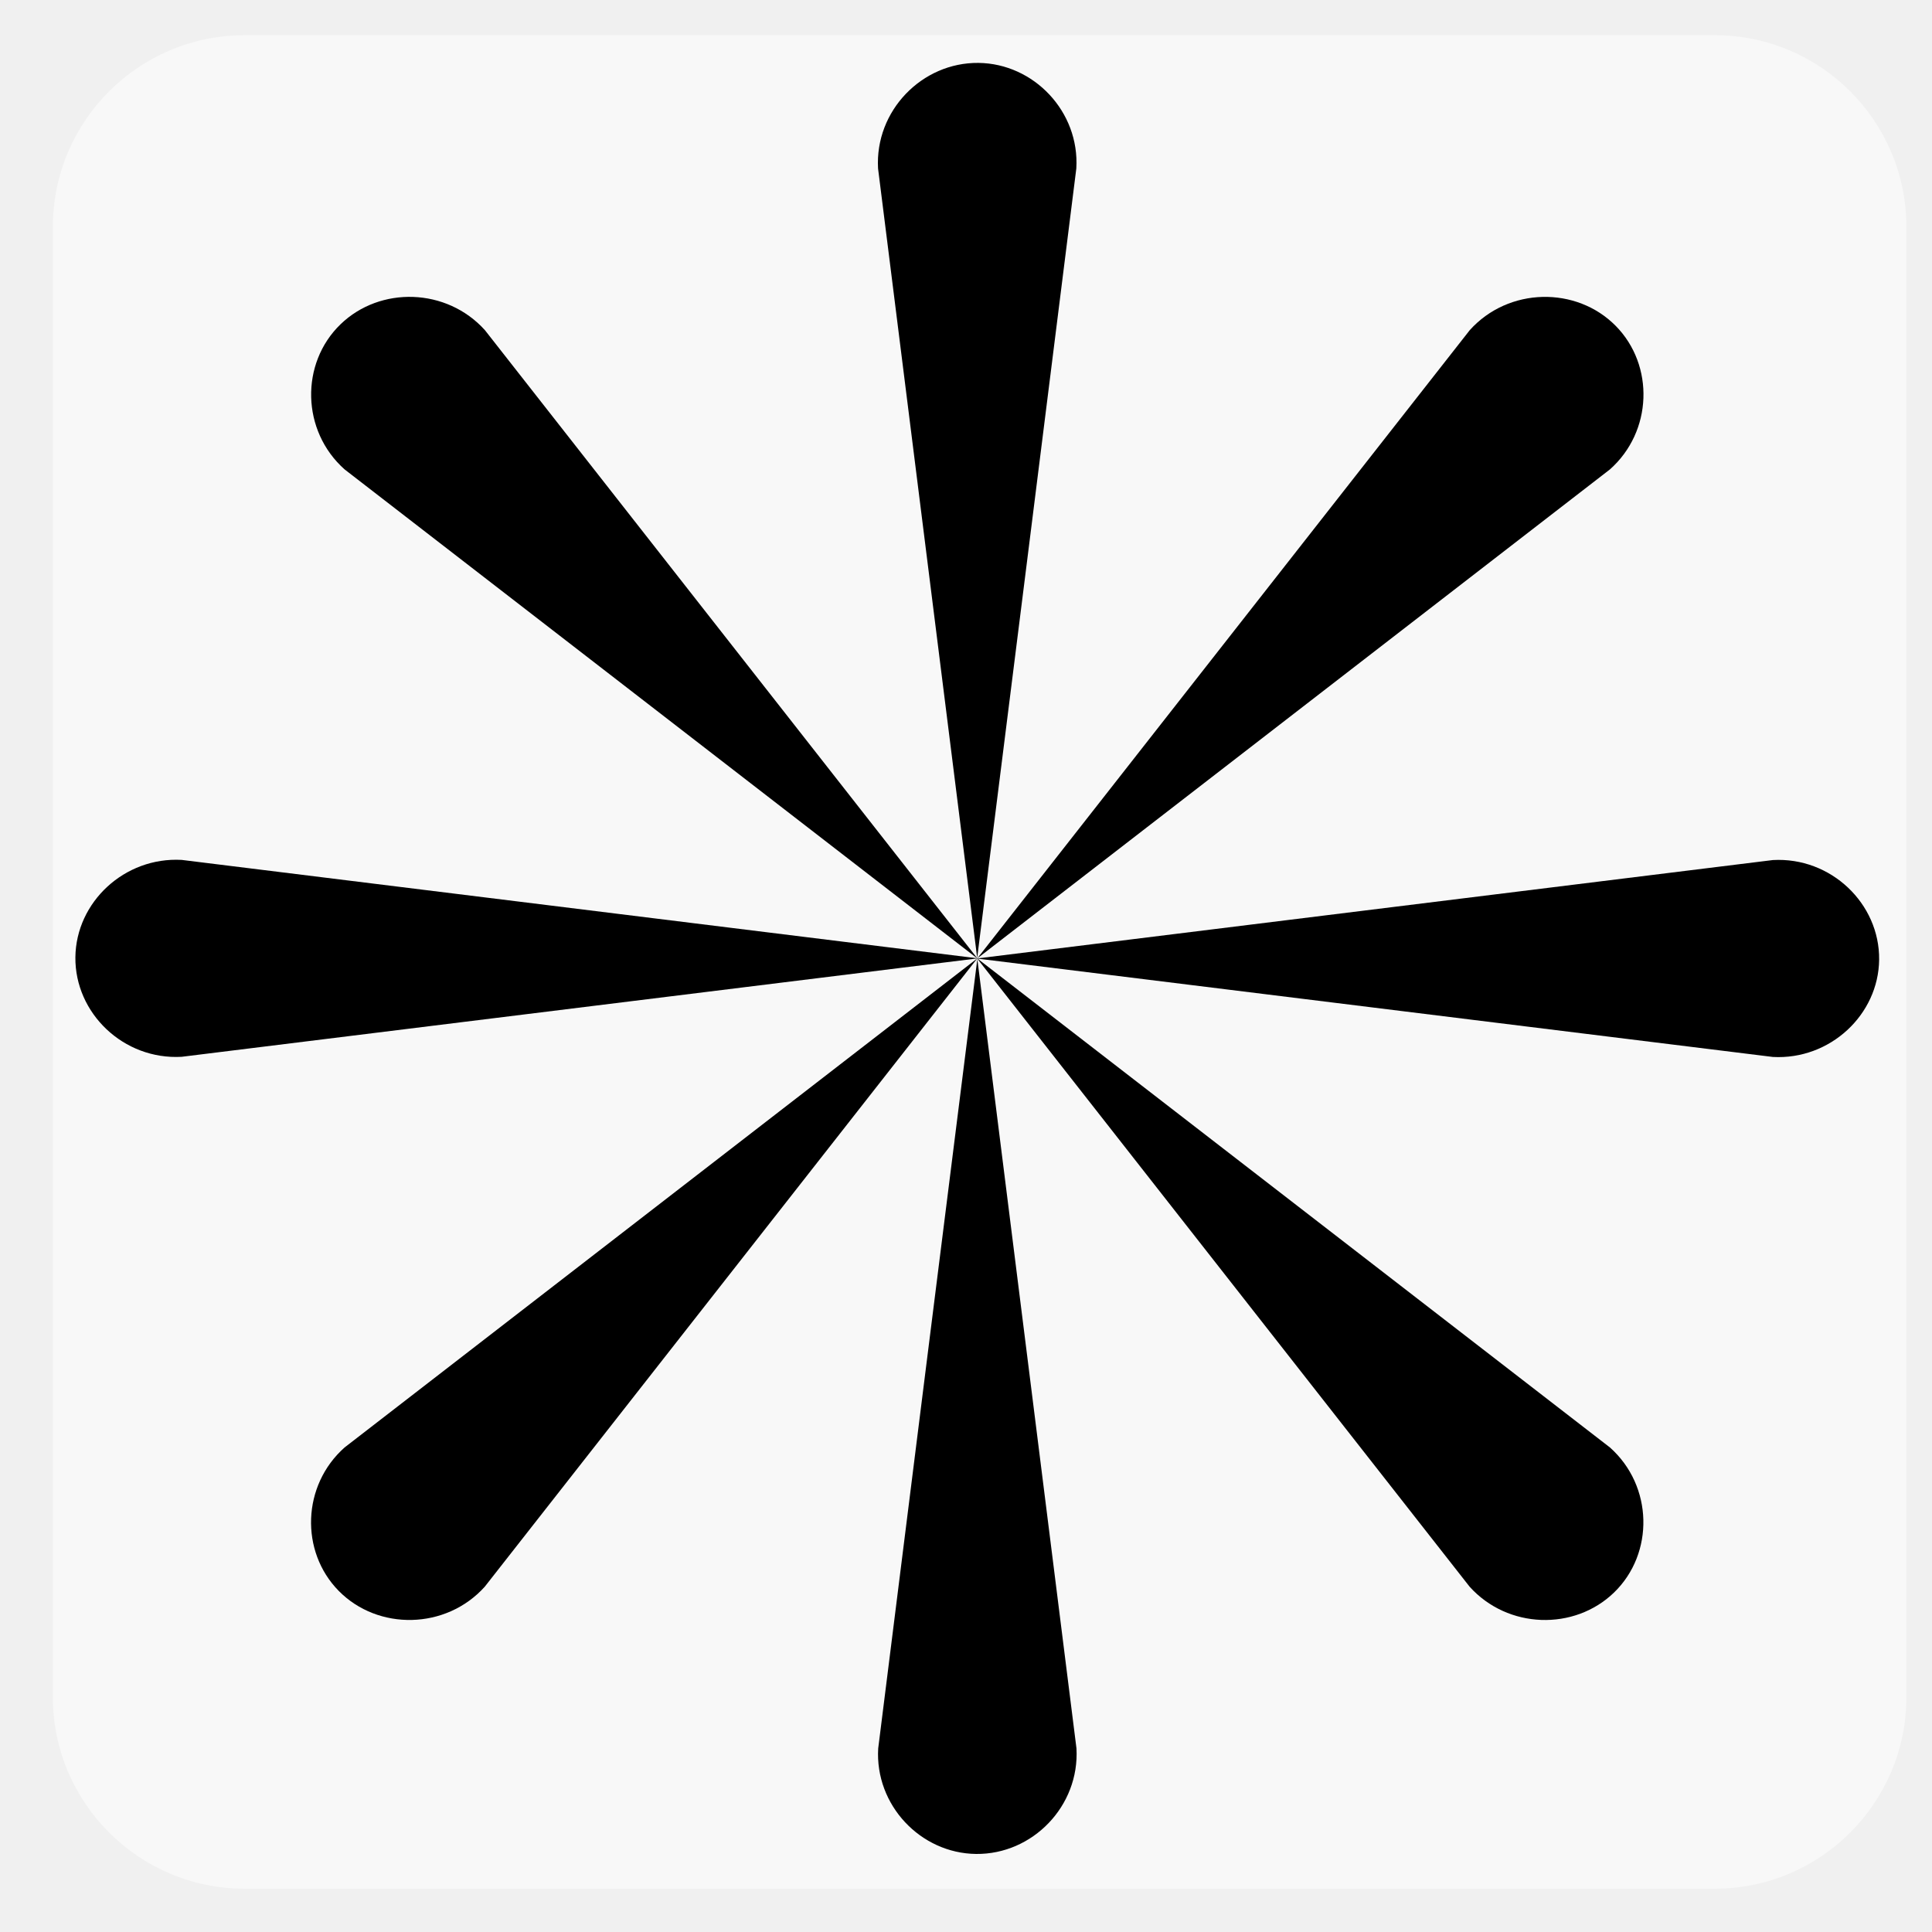
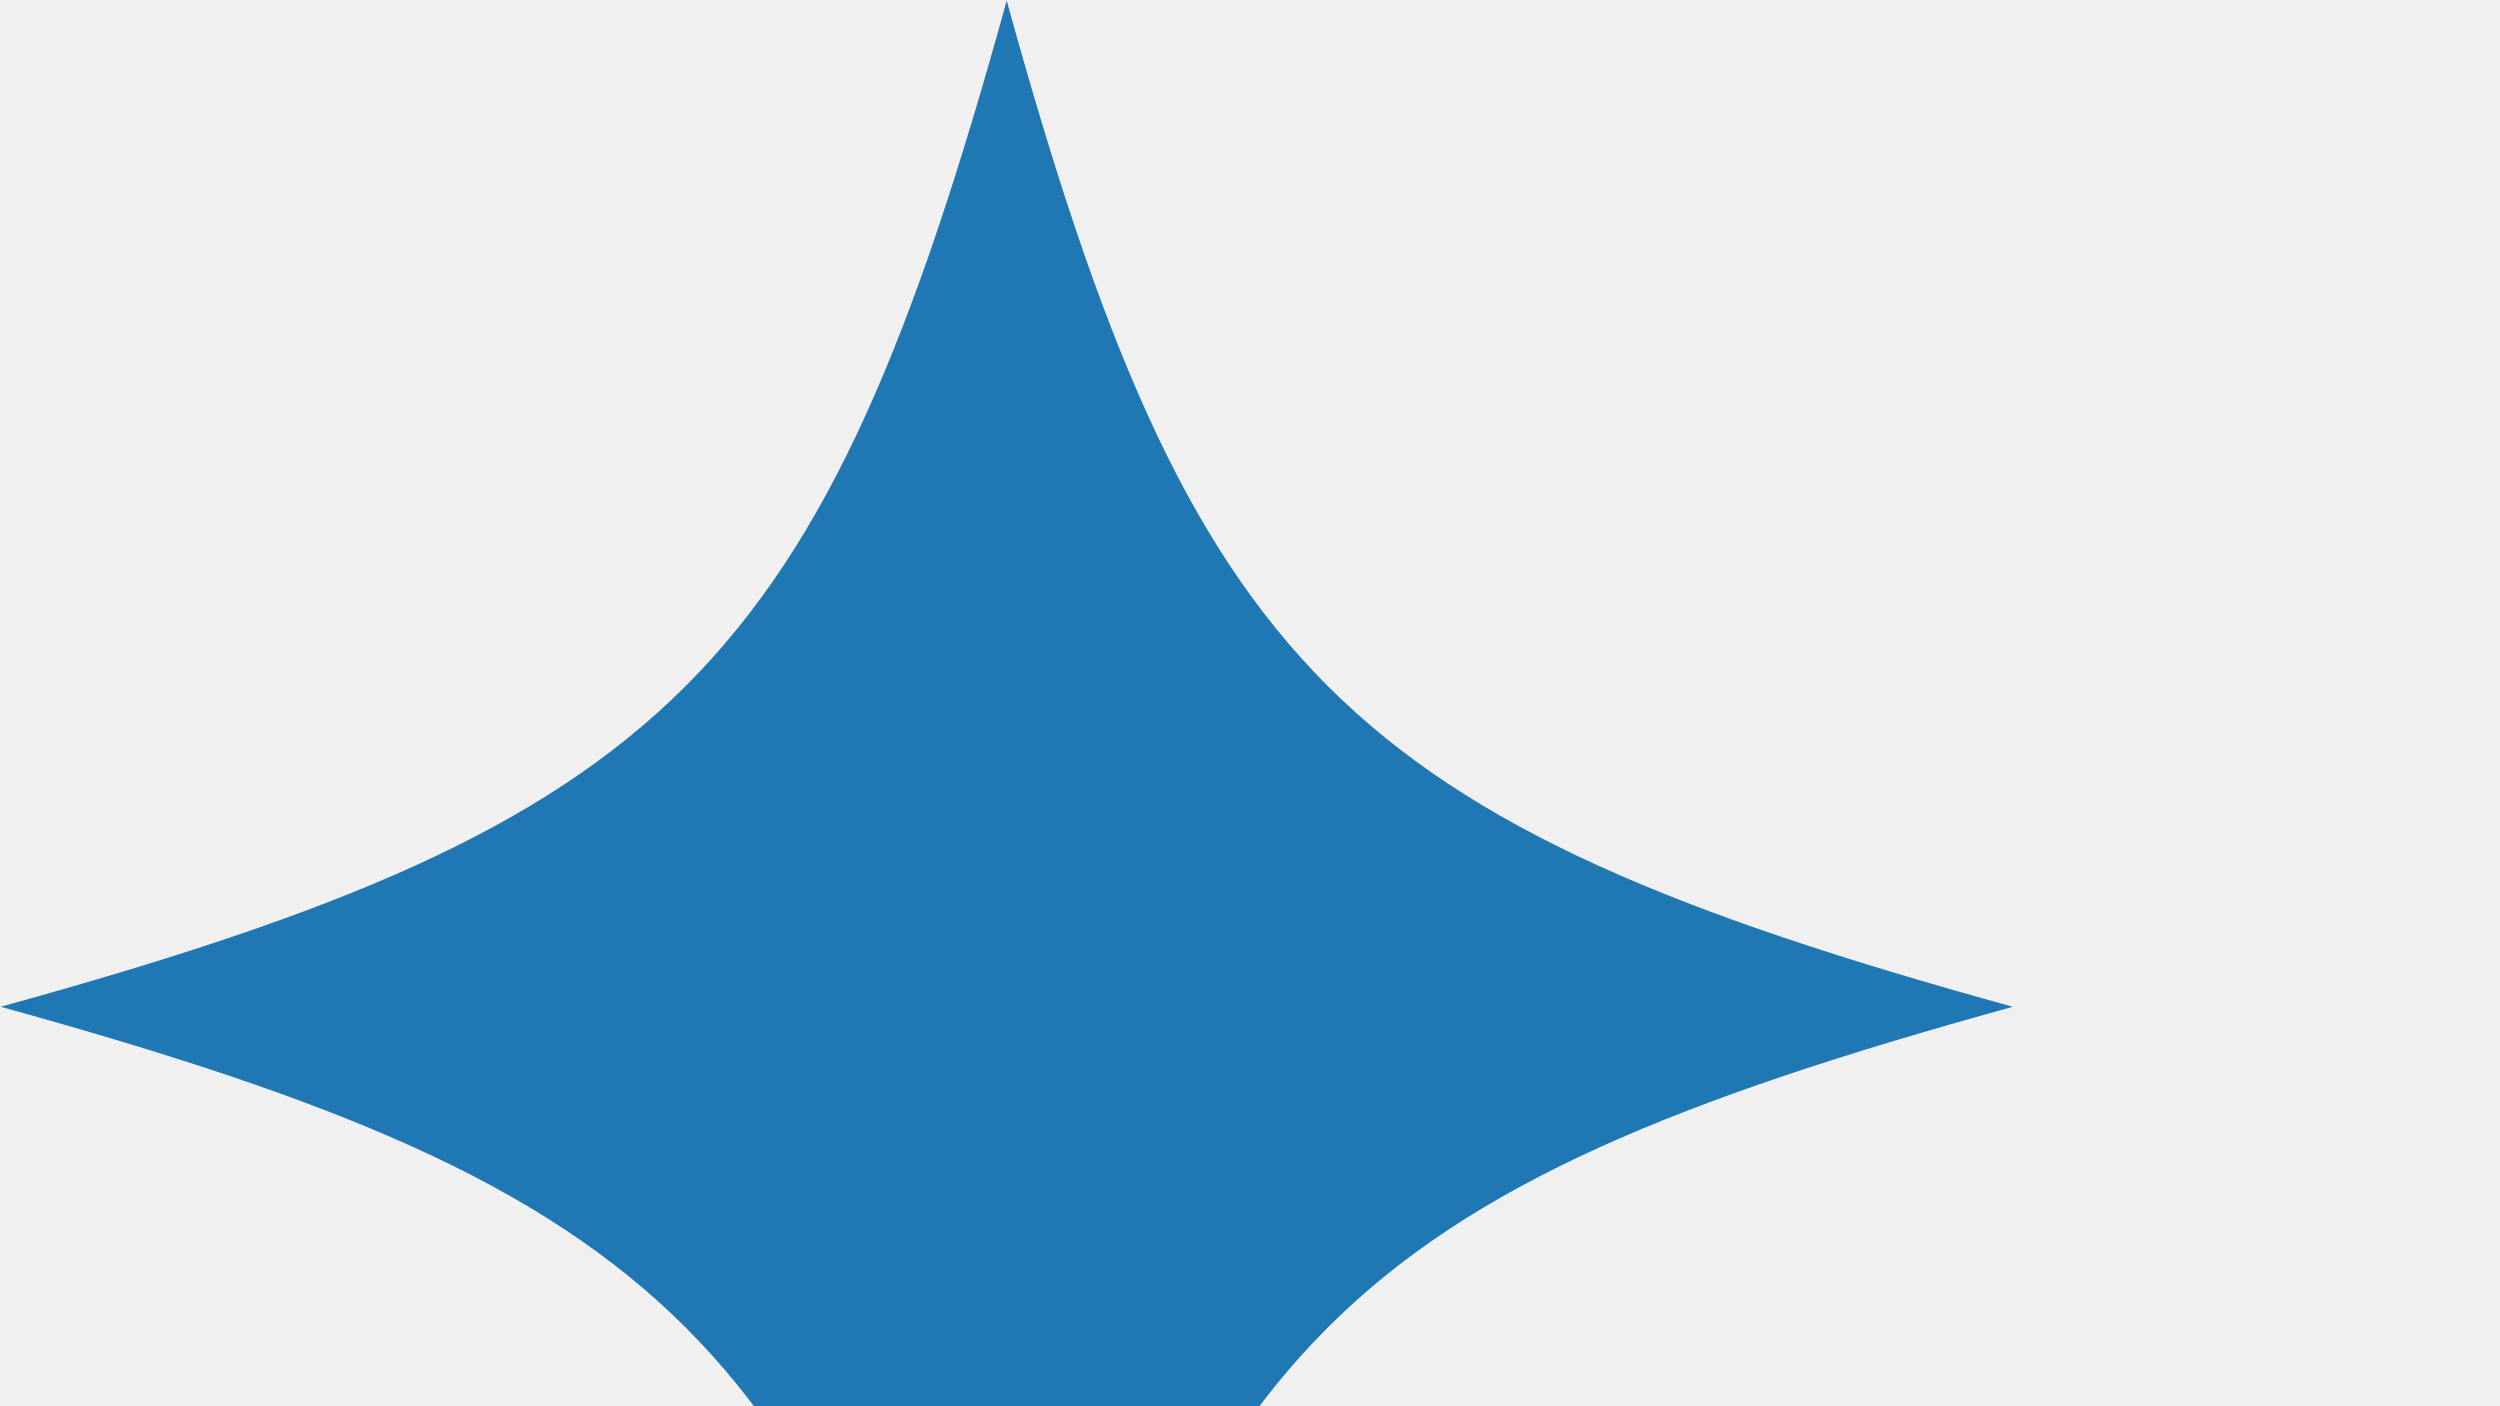
- <svg xmlns="http://www.w3.org/2000/svg" xmlns:xlink="http://www.w3.org/1999/xlink" width="123.547" height="123.539" enable-background="new -0.258 -0.548 123.547 123.539" version="1.1" xml:space="preserve">
+ <svg xmlns="http://www.w3.org/2000/svg" width="2732" zoomAndPan="magnify" viewBox="0 0 512 288" height="1536" preserveAspectRatio="xMidYMid meet" version="1.0">
  <defs>
-     <symbol enable-background="new 0 0 1642 1642" height="123.55" id="svg_25" version="1.1" width="123.55" xml:space="preserve">
-       <g class="layer">
-         <g id="svg_8">
-           <g id="svg_23">
-             <path d="m61.82,61.44l-33.31,41.96c-2.62,2.88 -7.22,2.95 -9.88,0.28c-2.62,-2.63 -2.49,-7.05 0.4,-9.58c14.26,-10.89 28.53,-21.77 42.79,-32.66z" id="svg_24" />
-           </g>
-           <g id="svg_21">
-             <path d="m61.82,61.44l-53.81,6.57c-3.93,0.22 -7.23,-2.91 -7.19,-6.65c0.04,-3.68 3.32,-6.71 7.19,-6.5c17.94,2.19 35.87,4.38 53.81,6.57l0,0.01z" id="svg_22" />
-           </g>
-           <g id="svg_19">
-             <path d="m61.82,61.44l-42.79,-32.66c-2.93,-2.57 -3.01,-7.08 -0.28,-9.69c2.69,-2.57 7.19,-2.44 9.77,0.39c11.1,13.99 22.21,27.97 33.31,41.96l-0.01,0z" id="svg_20" />
-           </g>
-           <g id="svg_17">
-             <path d="m61.82,61.44l-6.71,-52.76c-0.22,-3.85 2.97,-7.09 6.79,-7.05c3.75,0.04 6.85,3.26 6.62,7.05c-2.23,17.59 -4.47,35.17 -6.71,52.76l0.01,0z" id="svg_18" />
-           </g>
-           <g id="svg_15">
-             <path d="m61.82,61.44l33.31,-41.96c2.62,-2.88 7.22,-2.95 9.88,-0.28c2.62,2.63 2.49,7.05 -0.4,9.58c-14.26,10.89 -28.53,21.77 -42.79,32.66z" id="svg_16" />
-           </g>
-           <g id="svg_13">
-             <path d="m61.82,61.44l53.81,-6.57c3.93,-0.22 7.23,2.91 7.19,6.65c-0.04,3.68 -3.32,6.71 -7.19,6.5c-17.94,-2.19 -35.87,-4.38 -53.81,-6.57l0,-0.01z" id="svg_14" />
-           </g>
-           <g id="svg_11">
-             <path d="m61.82,61.44l42.79,32.66c2.93,2.57 3.01,7.08 0.28,9.69c-2.69,2.57 -7.19,2.44 -9.77,-0.39c-11.1,-13.99 -22.21,-27.97 -33.31,-41.96l0.01,0z" id="svg_12" />
-           </g>
-           <g id="svg_9">
-             <path d="m61.82,61.44l6.71,52.76c0.22,3.85 -2.97,7.09 -6.79,7.05c-3.75,-0.04 -6.85,-3.26 -6.62,-7.05c2.23,-17.59 4.47,-35.17 6.71,-52.76l-0.01,0z" id="svg_10" />
-           </g>
-         </g>
-       </g>
-     </symbol>
+     <clipPath id="834d551684">
+       <path d="M 0 0.141 L 412.297 0.141 L 412.297 412.438 L 0 412.438 Z M 0 0.141 " clip-rule="nonzero" />
+     </clipPath>
  </defs>
-   <g class="layer">
-     <path d="m109.66,123.28c8.12,0 14.74,-6.59 14.74,-14.74l0,-94.05c0,-8.14 -6.62,-14.74 -14.74,-14.74l-94.02,0c-8.16,0 -14.77,6.6 -14.77,14.74l0,94.05c0,8.16 6.61,14.74 14.77,14.74l94.02,0z" fill="transparent" id="svg_2" />
-     <path d="m15.64,2.25c-6.76,0 -12.26,5.49 -12.26,12.25l0,94.04c0,6.74 5.5,12.24 12.26,12.24l94.02,0c6.76,0 12.25,-5.5 12.25,-12.24l0,-94.04c0,-6.76 -5.49,-12.25 -12.25,-12.25l-94.02,0z" fill="#FFFFFF" fill-opacity="50%" id="svg_3" transform="matrix(1 0 0 1 0 0)" />
-     <use id="svg_26" transform="matrix(0.945455 0 0 0.957472 -7.45111 -6.07844)" x="12.16" xlink:href="#svg_25" y="8.92" />
+   <g clip-path="url(#834d551684)">
+     <path fill="#1f77b4" d="M 412.297 206.289 C 274.84 244.223 244.082 274.98 206.148 412.438 C 168.219 274.98 137.461 244.223 0 206.289 C 137.461 168.359 168.219 137.602 206.148 0.141 C 244.082 137.602 274.84 168.359 412.297 206.289 Z M 412.297 206.289 " fill-opacity="1" fill-rule="nonzero" />
  </g>
</svg>
